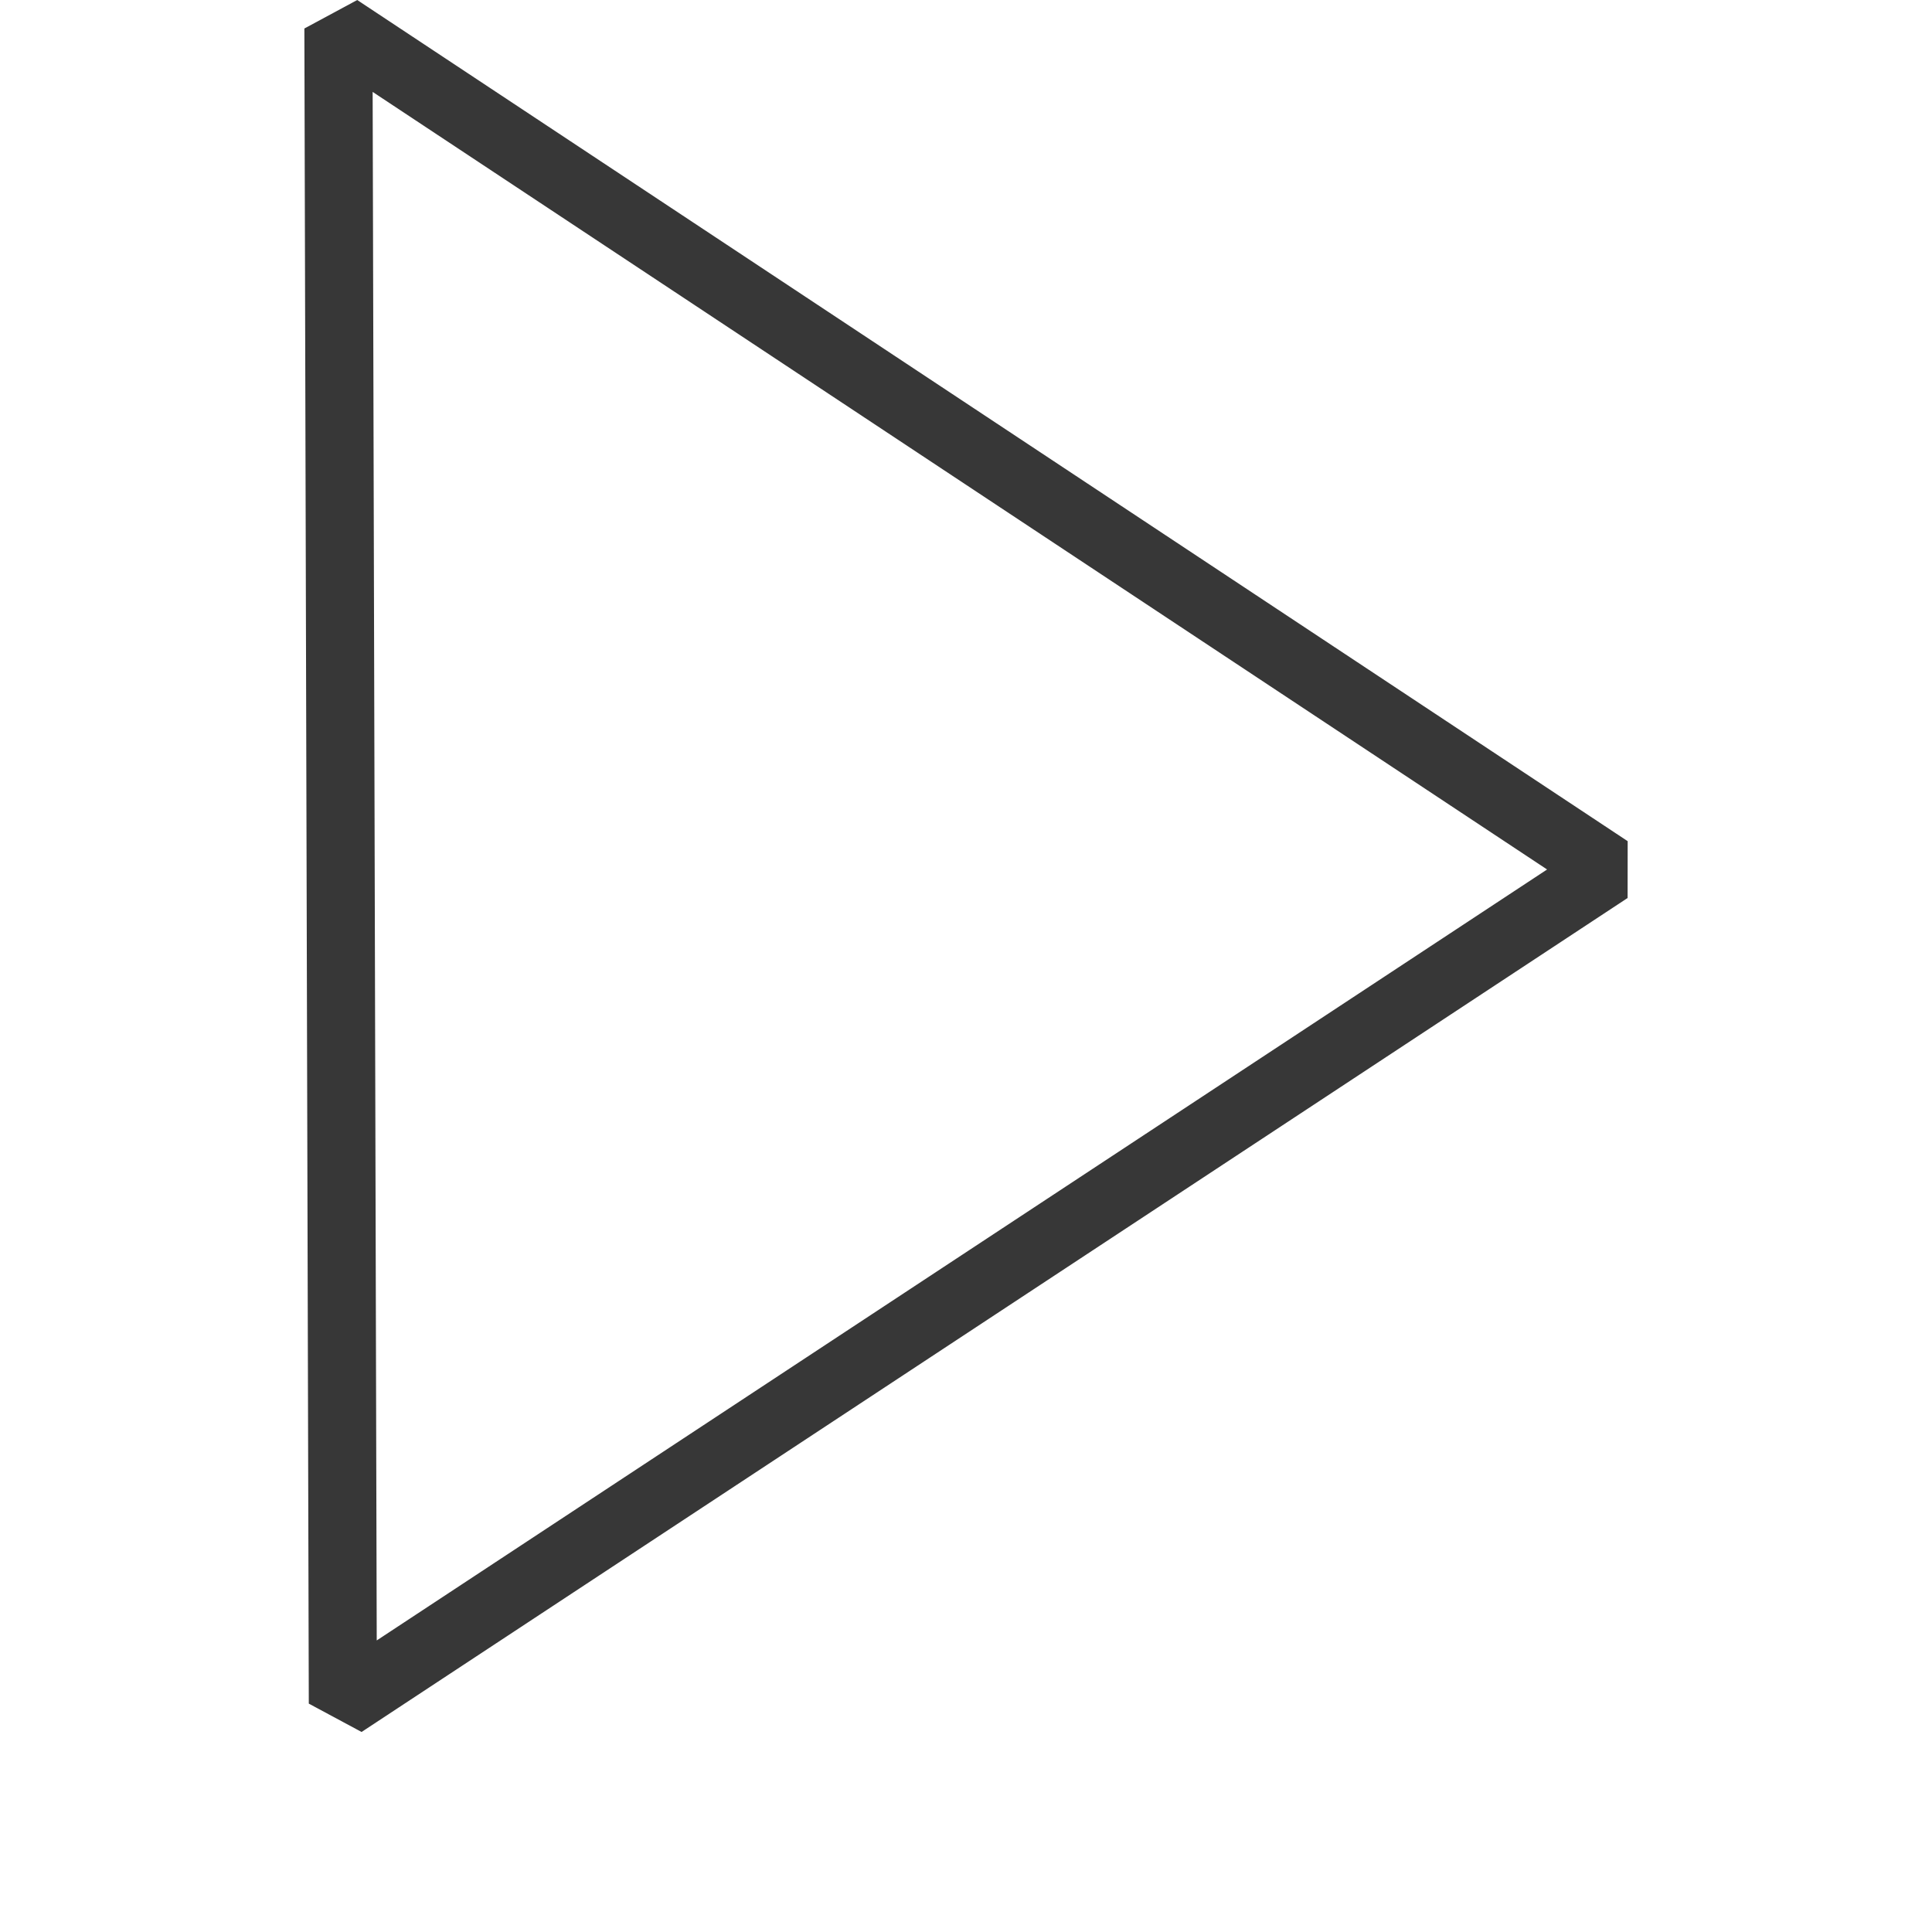
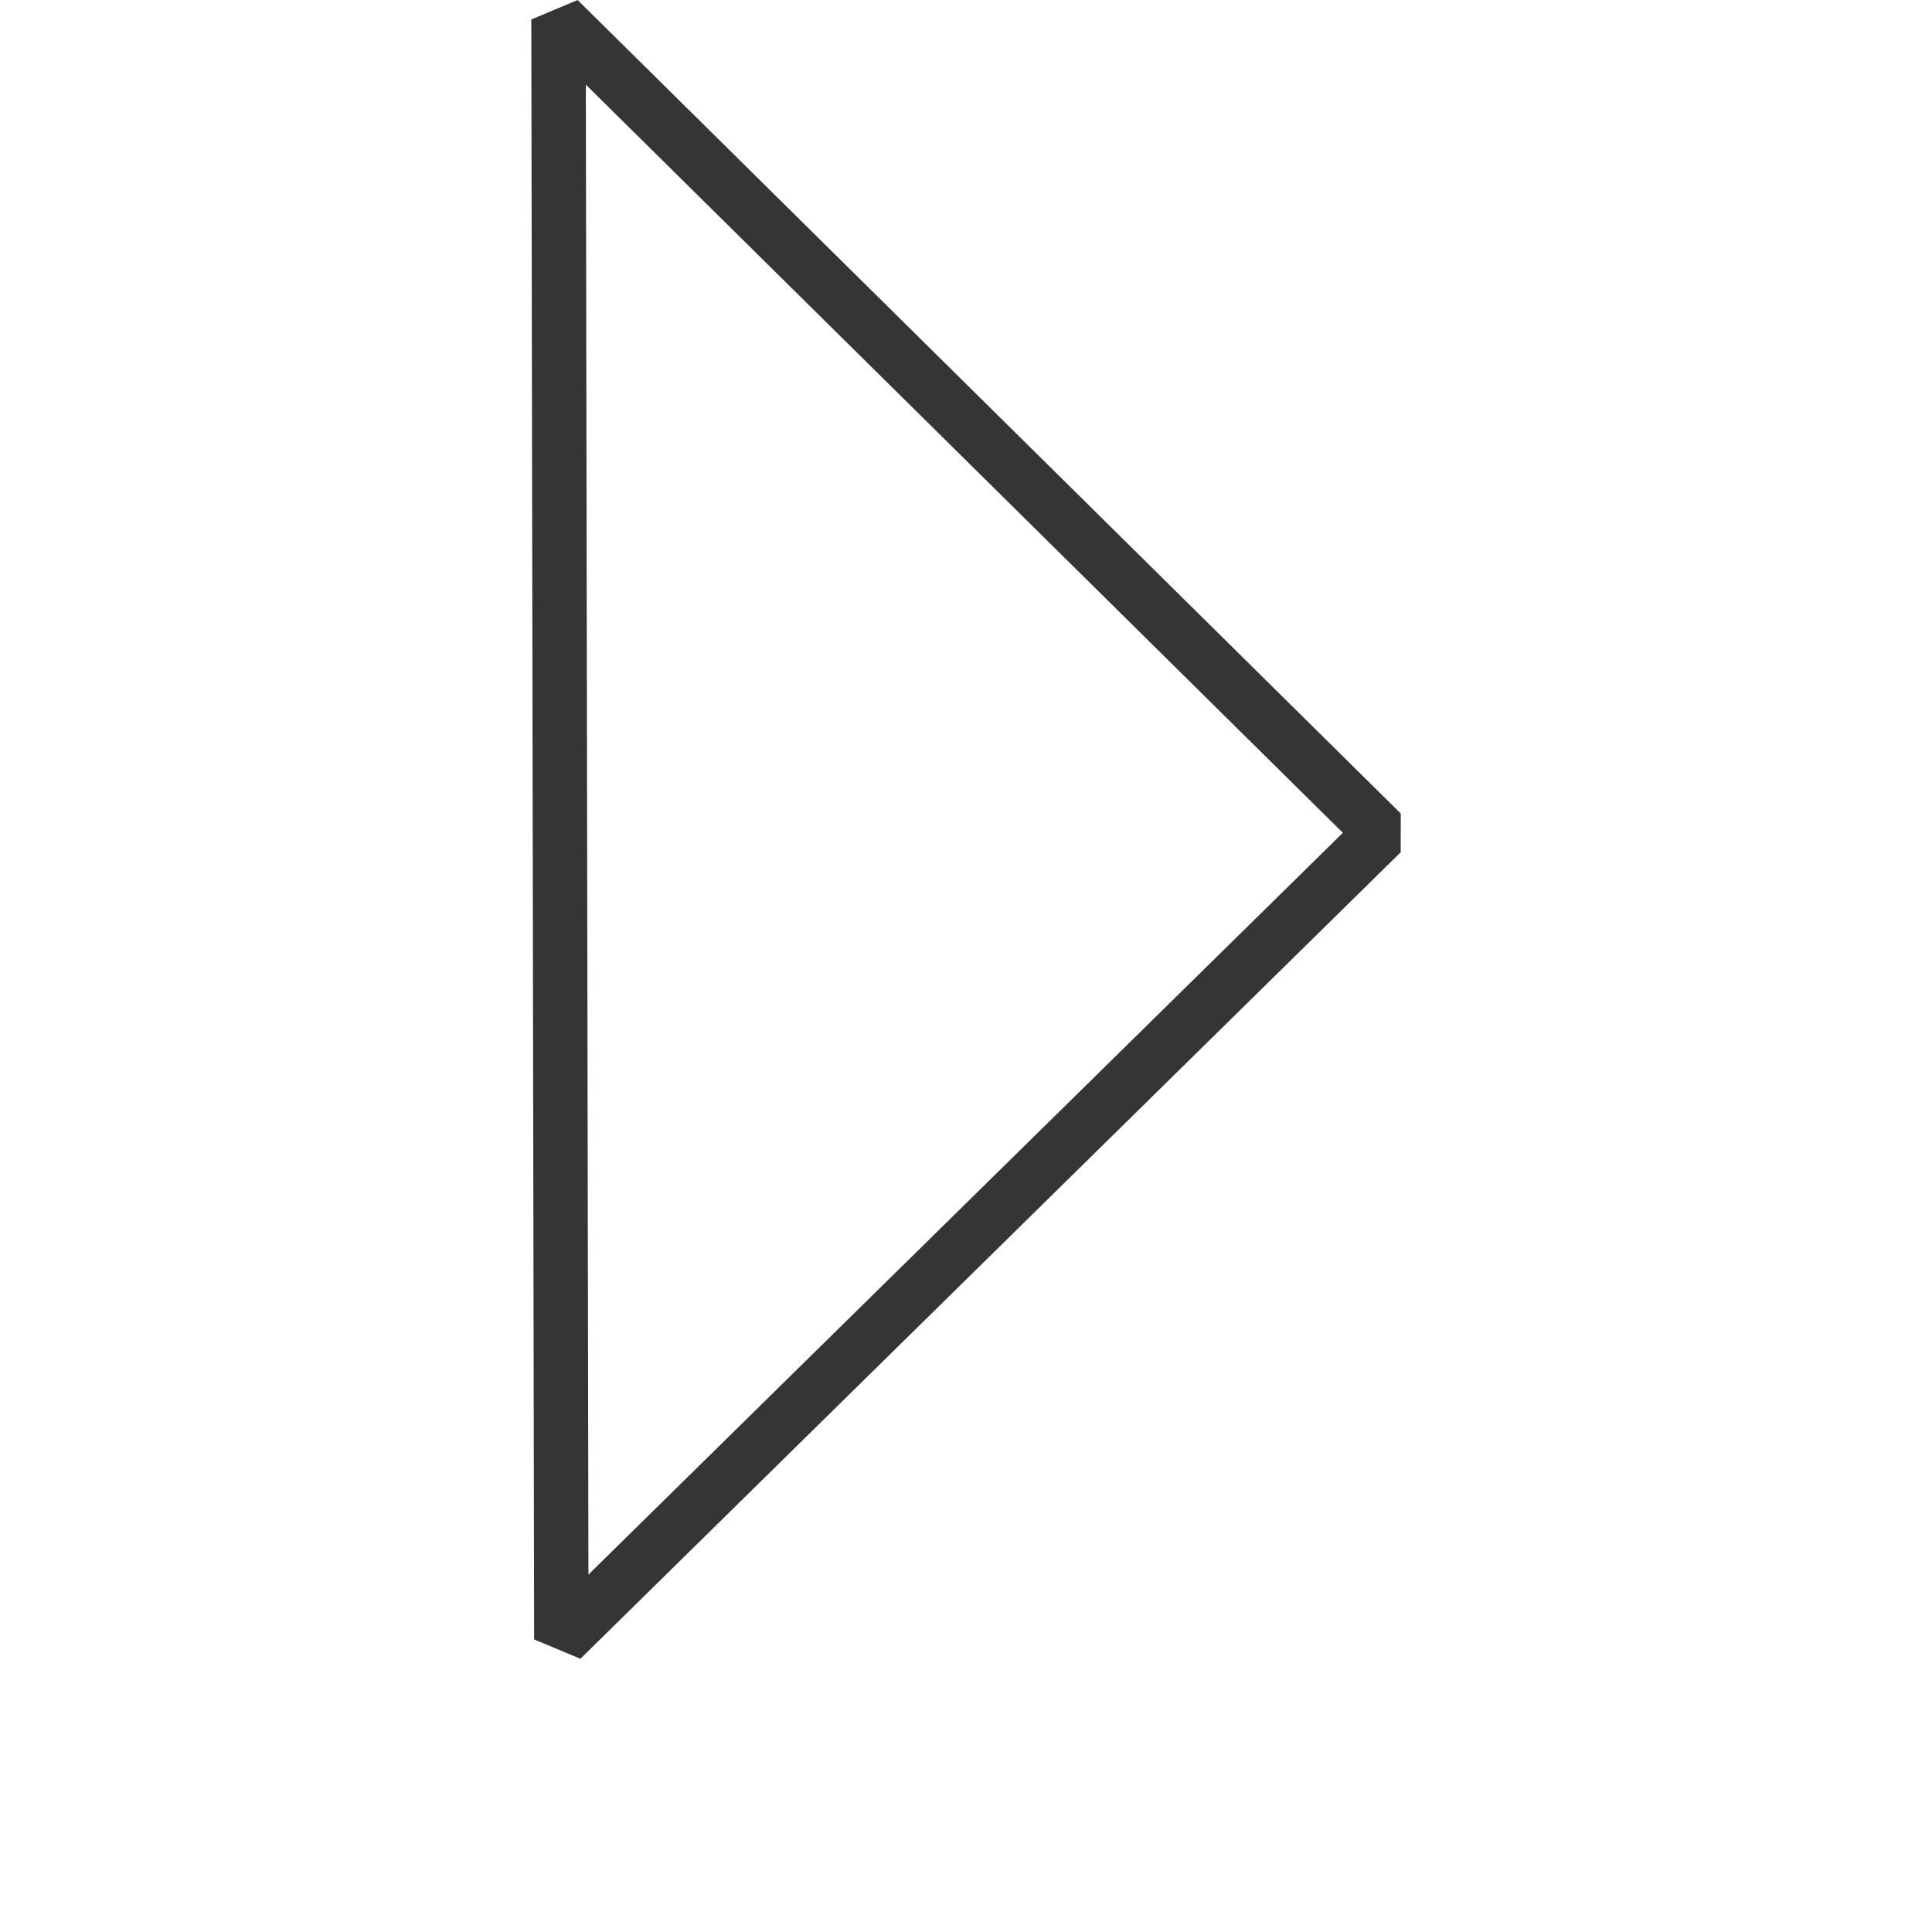
<svg xmlns="http://www.w3.org/2000/svg" width="24" height="24" viewBox="0 0 24 24" id="svg3499" version="1.1">
  <defs id="defs3501" />
  <g id="layer1" transform="translate(0,-1028.362)">
-     <path style="opacity:0.99;fill:none;fill-opacity:1;stroke:#353535;stroke-width:0.846;stroke-linecap:butt;stroke-linejoin:miter;stroke-miterlimit:0;stroke-dasharray:none;stroke-opacity:1" d="m 19.986,1039.164 -15.782,-10.449 0.055,20.809 z" id="path4664" />
+     <path id="path5042" d="m 17.163,1038.708 -10.225,-10.105 0.035,20.124 z" style="fill:none;fill-opacity:1;stroke:#353535;stroke-width:0.676;stroke-linecap:butt;stroke-linejoin:miter;stroke-miterlimit:0;stroke-dasharray:none;stroke-opacity:1" />
  </g>
</svg>
